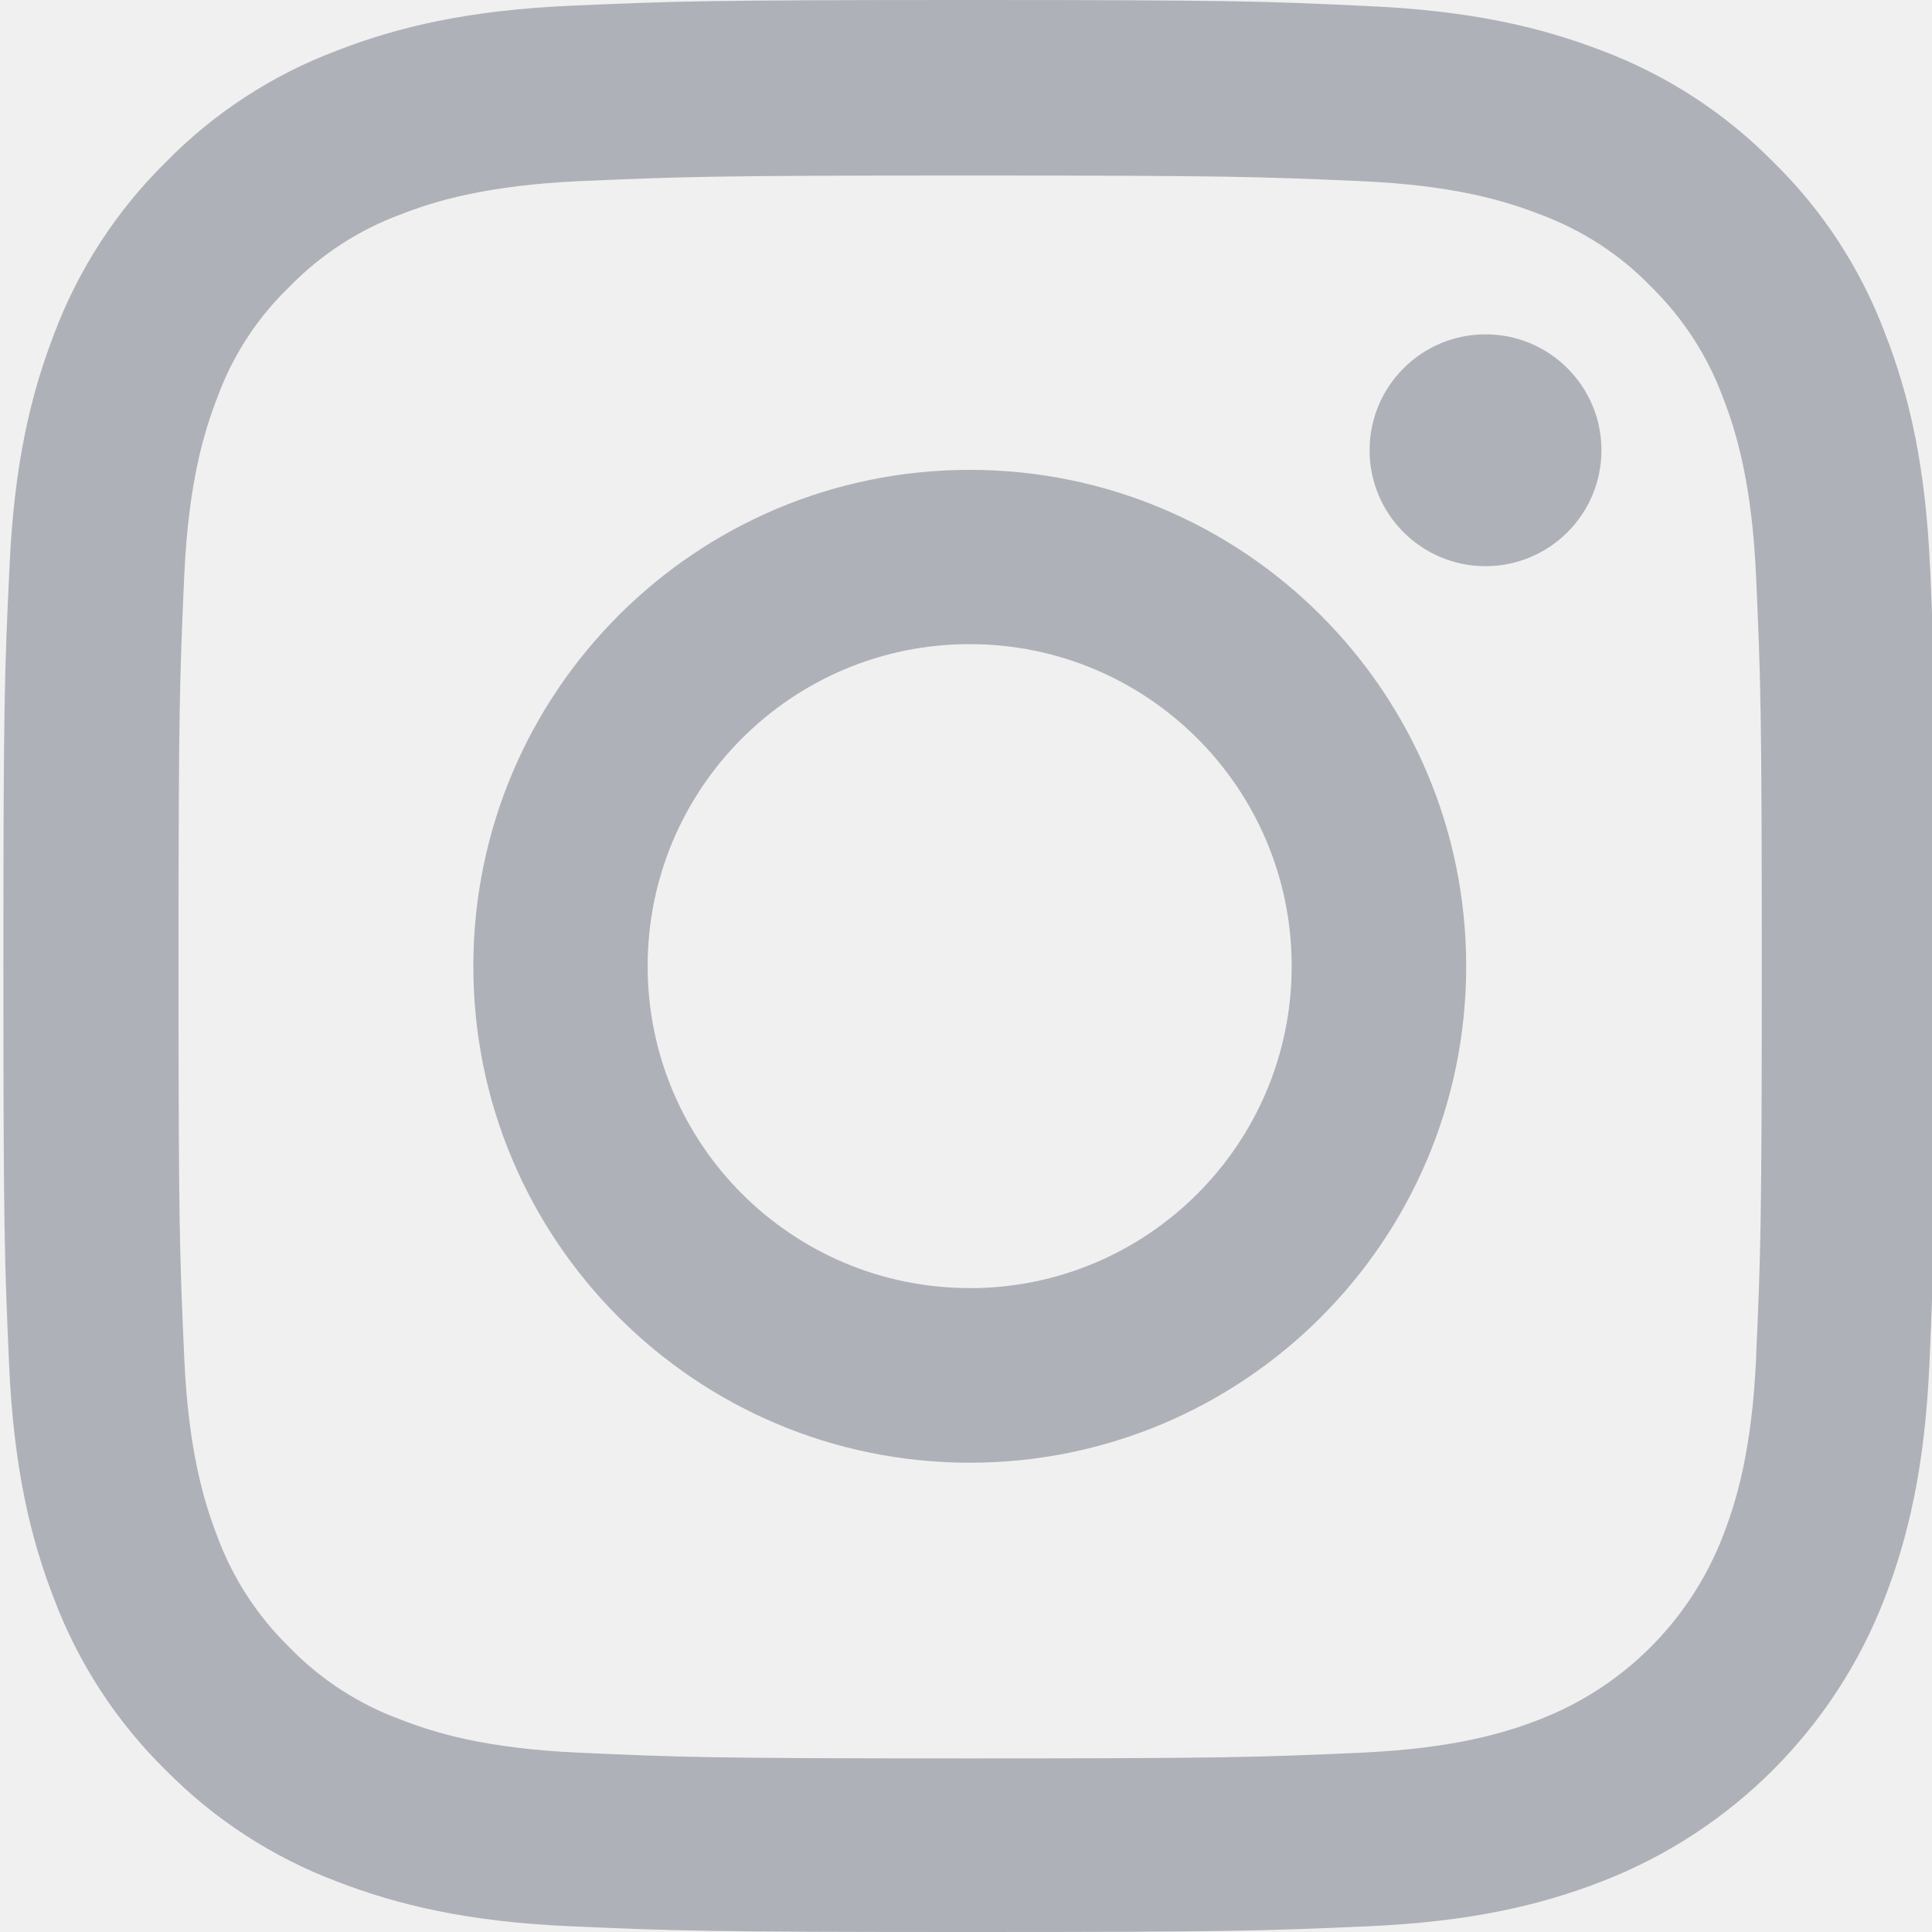
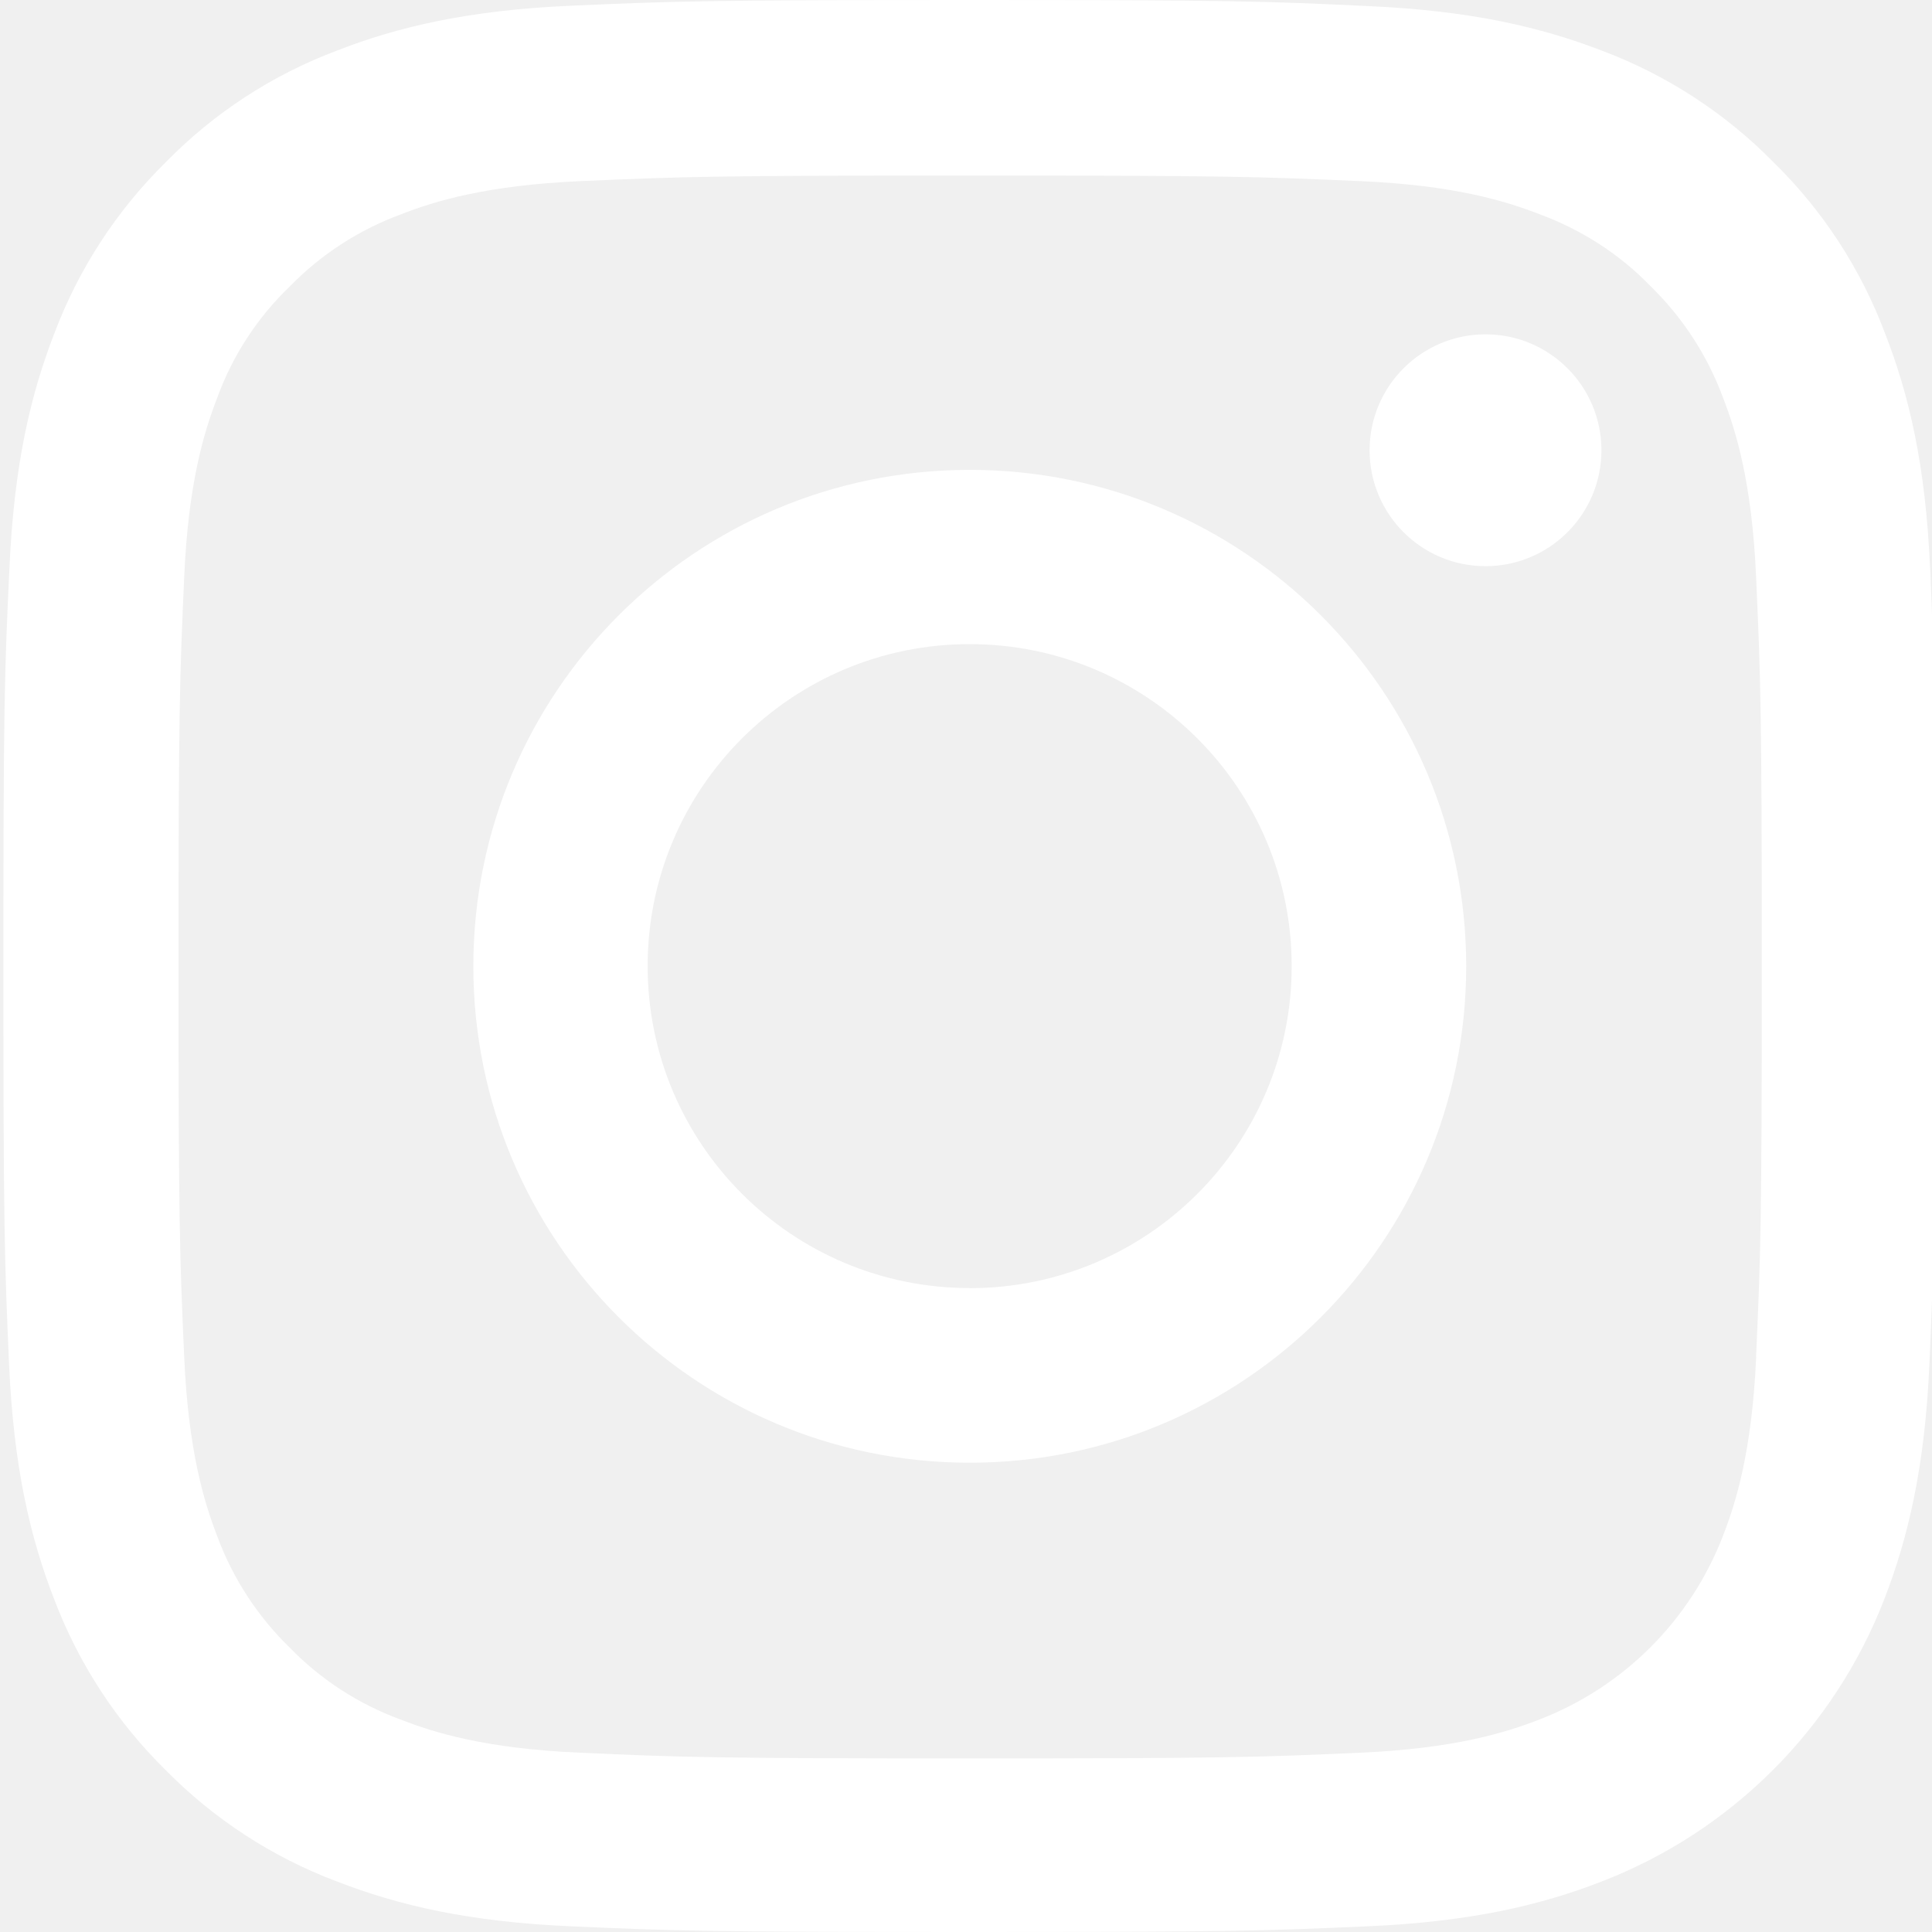
<svg xmlns="http://www.w3.org/2000/svg" viewBox="0 0 20 20">
-   <g clip-path="url(#clip0)" fill="#AFB1B8">
+   <g clip-path="url(#clip0)" fill="#fff">
    <path d="M19.98 5.88c-.046-1.063-.218-1.793-.465-2.426A4.88 4.88 0 0018.36 1.68a4.922 4.922 0 00-1.77-1.153C15.952.281 15.226.11 14.163.063 13.093.012 12.753 0 10.037 0 7.322 0 6.982.012 5.915.059 4.852.105 4.122.277 3.49.523A4.88 4.88 0 001.715 1.68 4.924 4.924 0 00.563 3.45C.316 4.087.145 4.813.098 5.876c-.051 1.07-.063 1.41-.063 4.126 0 2.715.012 3.055.059 4.122.047 1.063.219 1.793.465 2.426a4.932 4.932 0 001.156 1.774c.5.508 1.106.902 1.77 1.152.637.247 1.364.419 2.426.465 1.067.047 1.407.059 4.122.059 2.716 0 3.056-.012 4.122-.059 1.063-.046 1.793-.218 2.426-.464a5.116 5.116 0 002.927-2.927c.246-.637.418-1.364.465-2.426.047-1.067.058-1.407.058-4.122s-.004-3.055-.05-4.122zm-1.8 8.166c-.044.977-.208 1.504-.345 1.856a3.318 3.318 0 01-1.898 1.898c-.352.137-.883.301-1.856.344-1.055.047-1.371.059-4.04.059-2.668 0-2.989-.012-4.04-.059-.977-.043-1.504-.207-1.856-.344a3.077 3.077 0 01-1.148-.746 3.11 3.11 0 01-.747-1.148c-.136-.352-.3-.883-.343-1.856-.047-1.055-.059-1.372-.059-4.04 0-2.669.012-2.99.059-4.04.043-.977.207-1.504.343-1.856A3.04 3.04 0 013 2.965a3.105 3.105 0 011.15-.746c.35-.137.882-.3 1.855-.344 1.055-.046 1.371-.058 4.04-.058 2.672 0 2.989.012 4.04.058.976.043 1.504.207 1.856.344.433.16.828.414 1.148.746.332.325.586.715.747 1.15.136.35.3.882.343 1.855.047 1.055.059 1.371.059 4.04 0 2.668-.012 2.98-.059 4.036z" />
    <path d="M10.037 4.864A5.139 5.139 0 004.9 10.002a5.139 5.139 0 105.138-5.138zm0 8.47a3.333 3.333 0 11.001-6.666 3.333 3.333 0 010 6.667zM16.578 4.661a1.2 1.2 0 11-2.4 0 1.2 1.2 0 012.4 0z" />
  </g>
  <defs>
    <clipPath id="clip0">
      <path fill="#fff" d="M0 0h20v20H0z" />
    </clipPath>
  </defs>
</svg>
